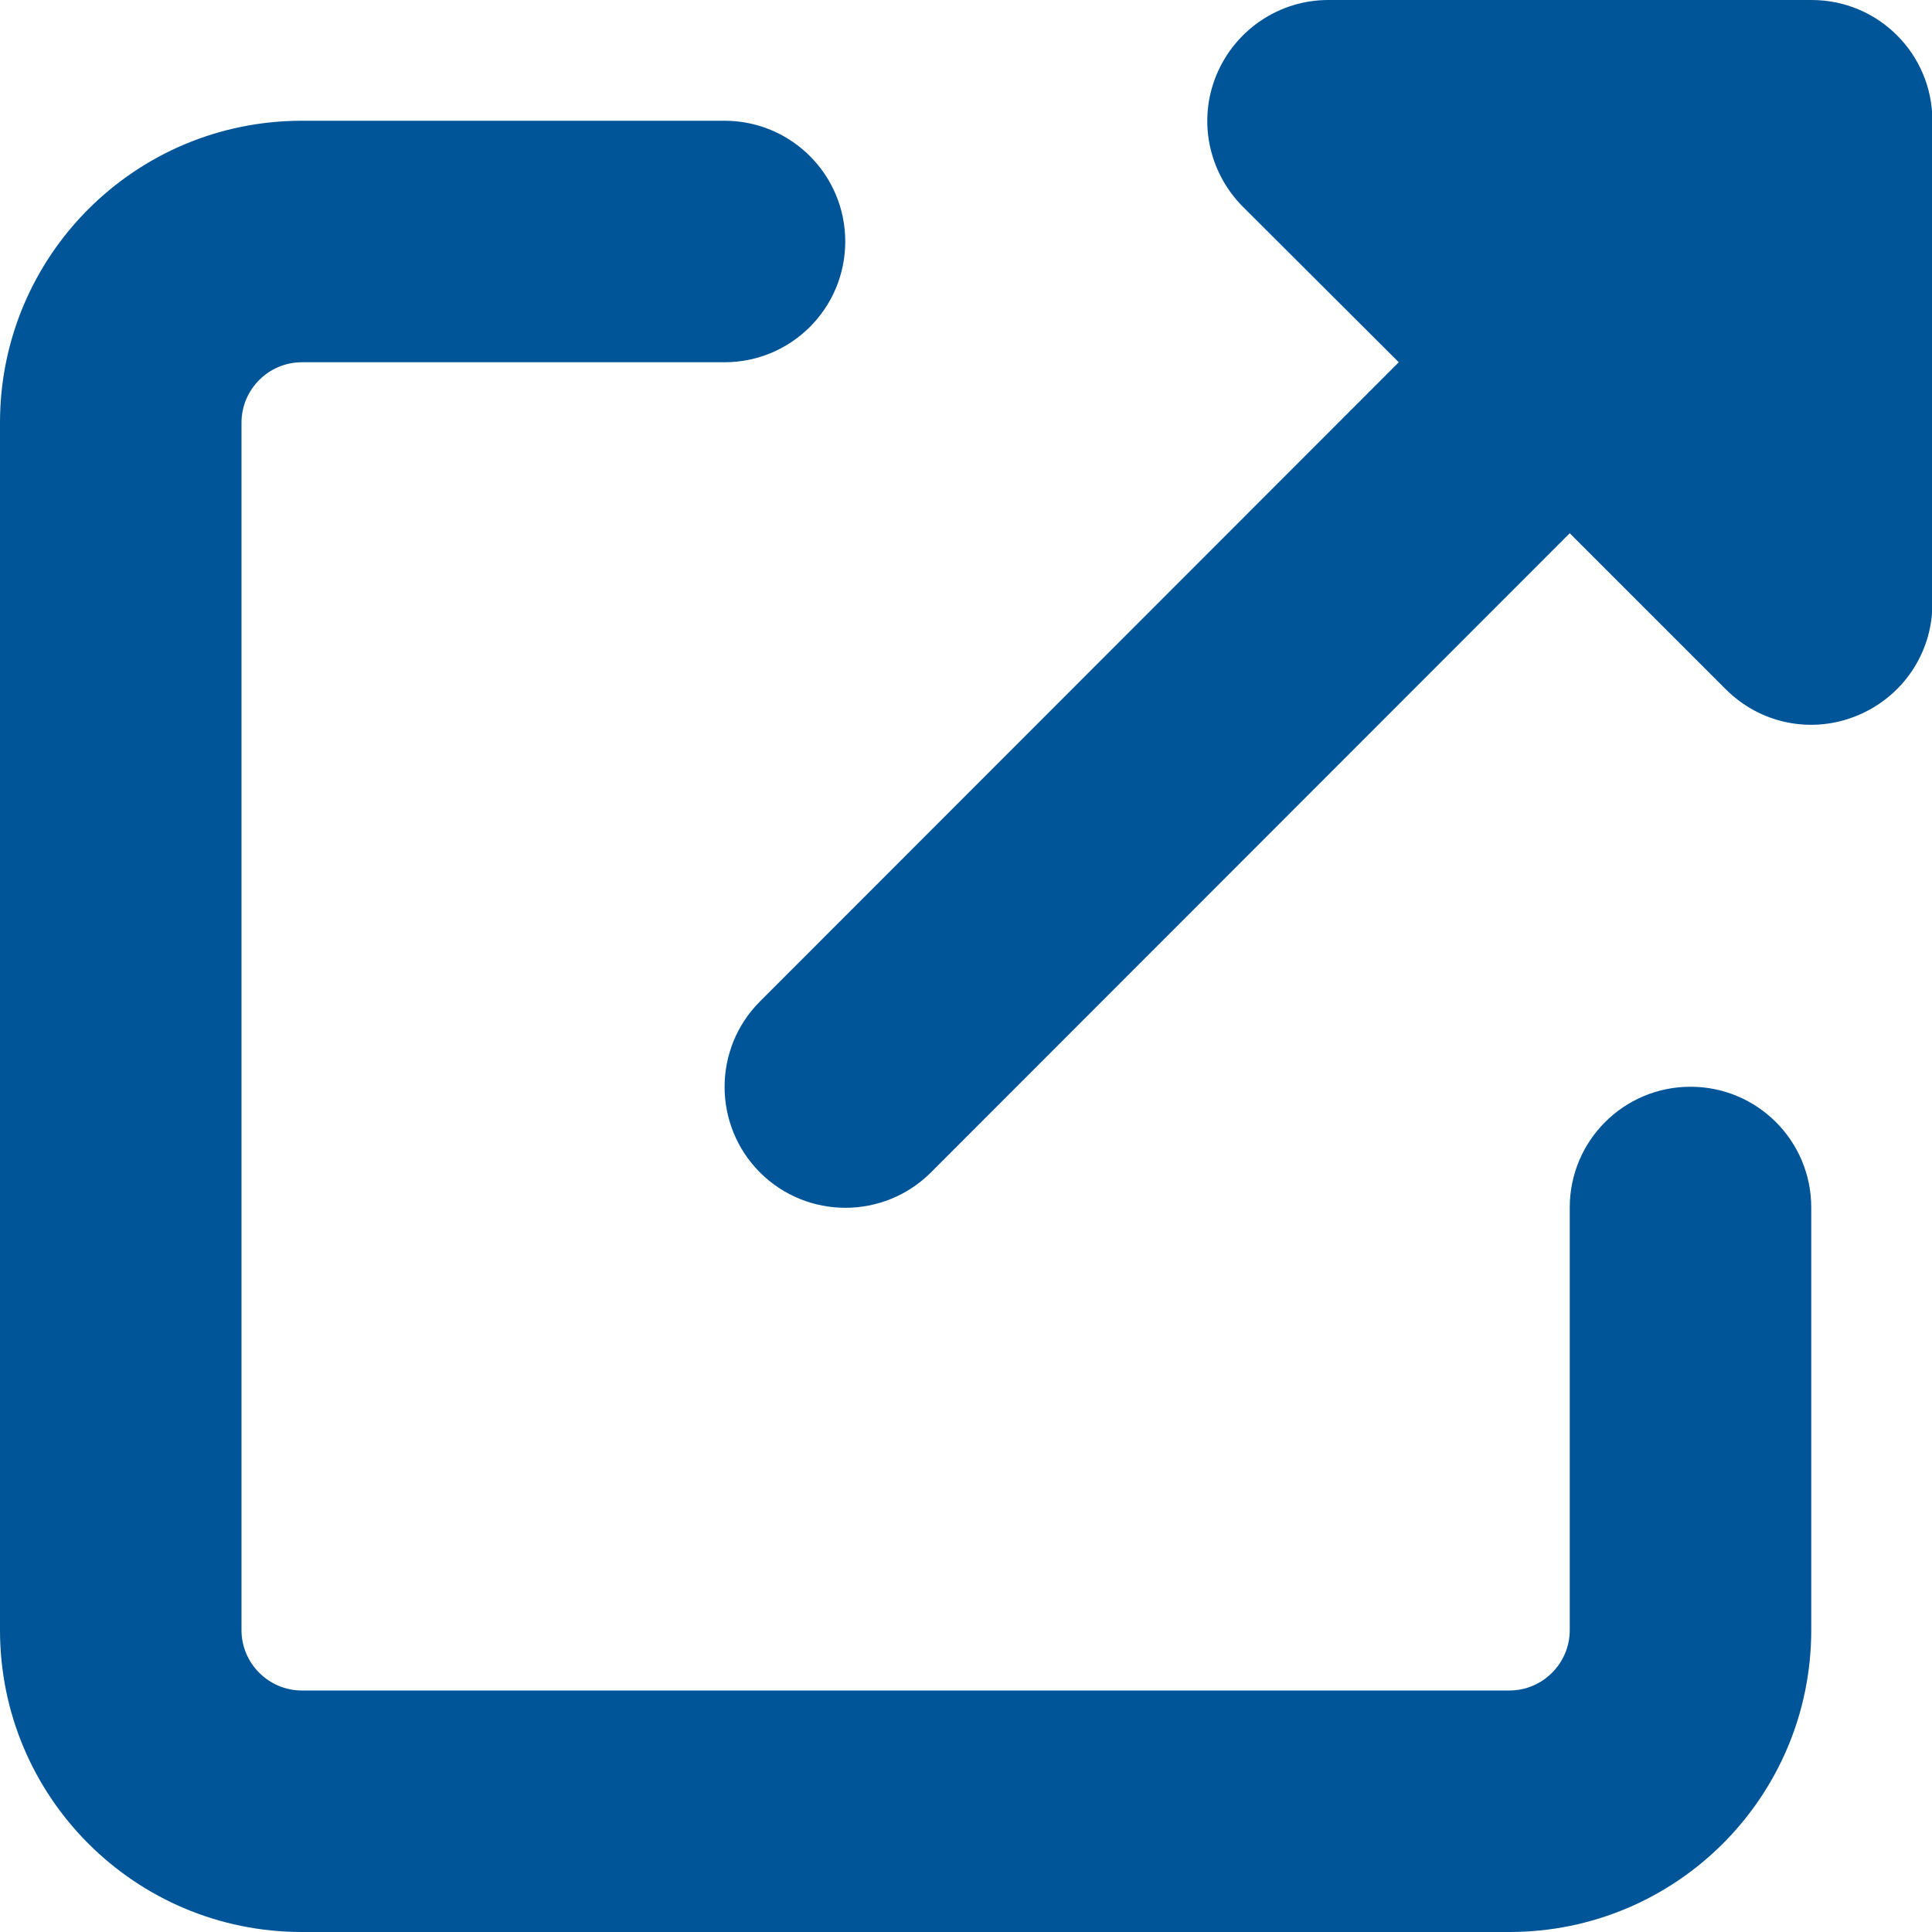
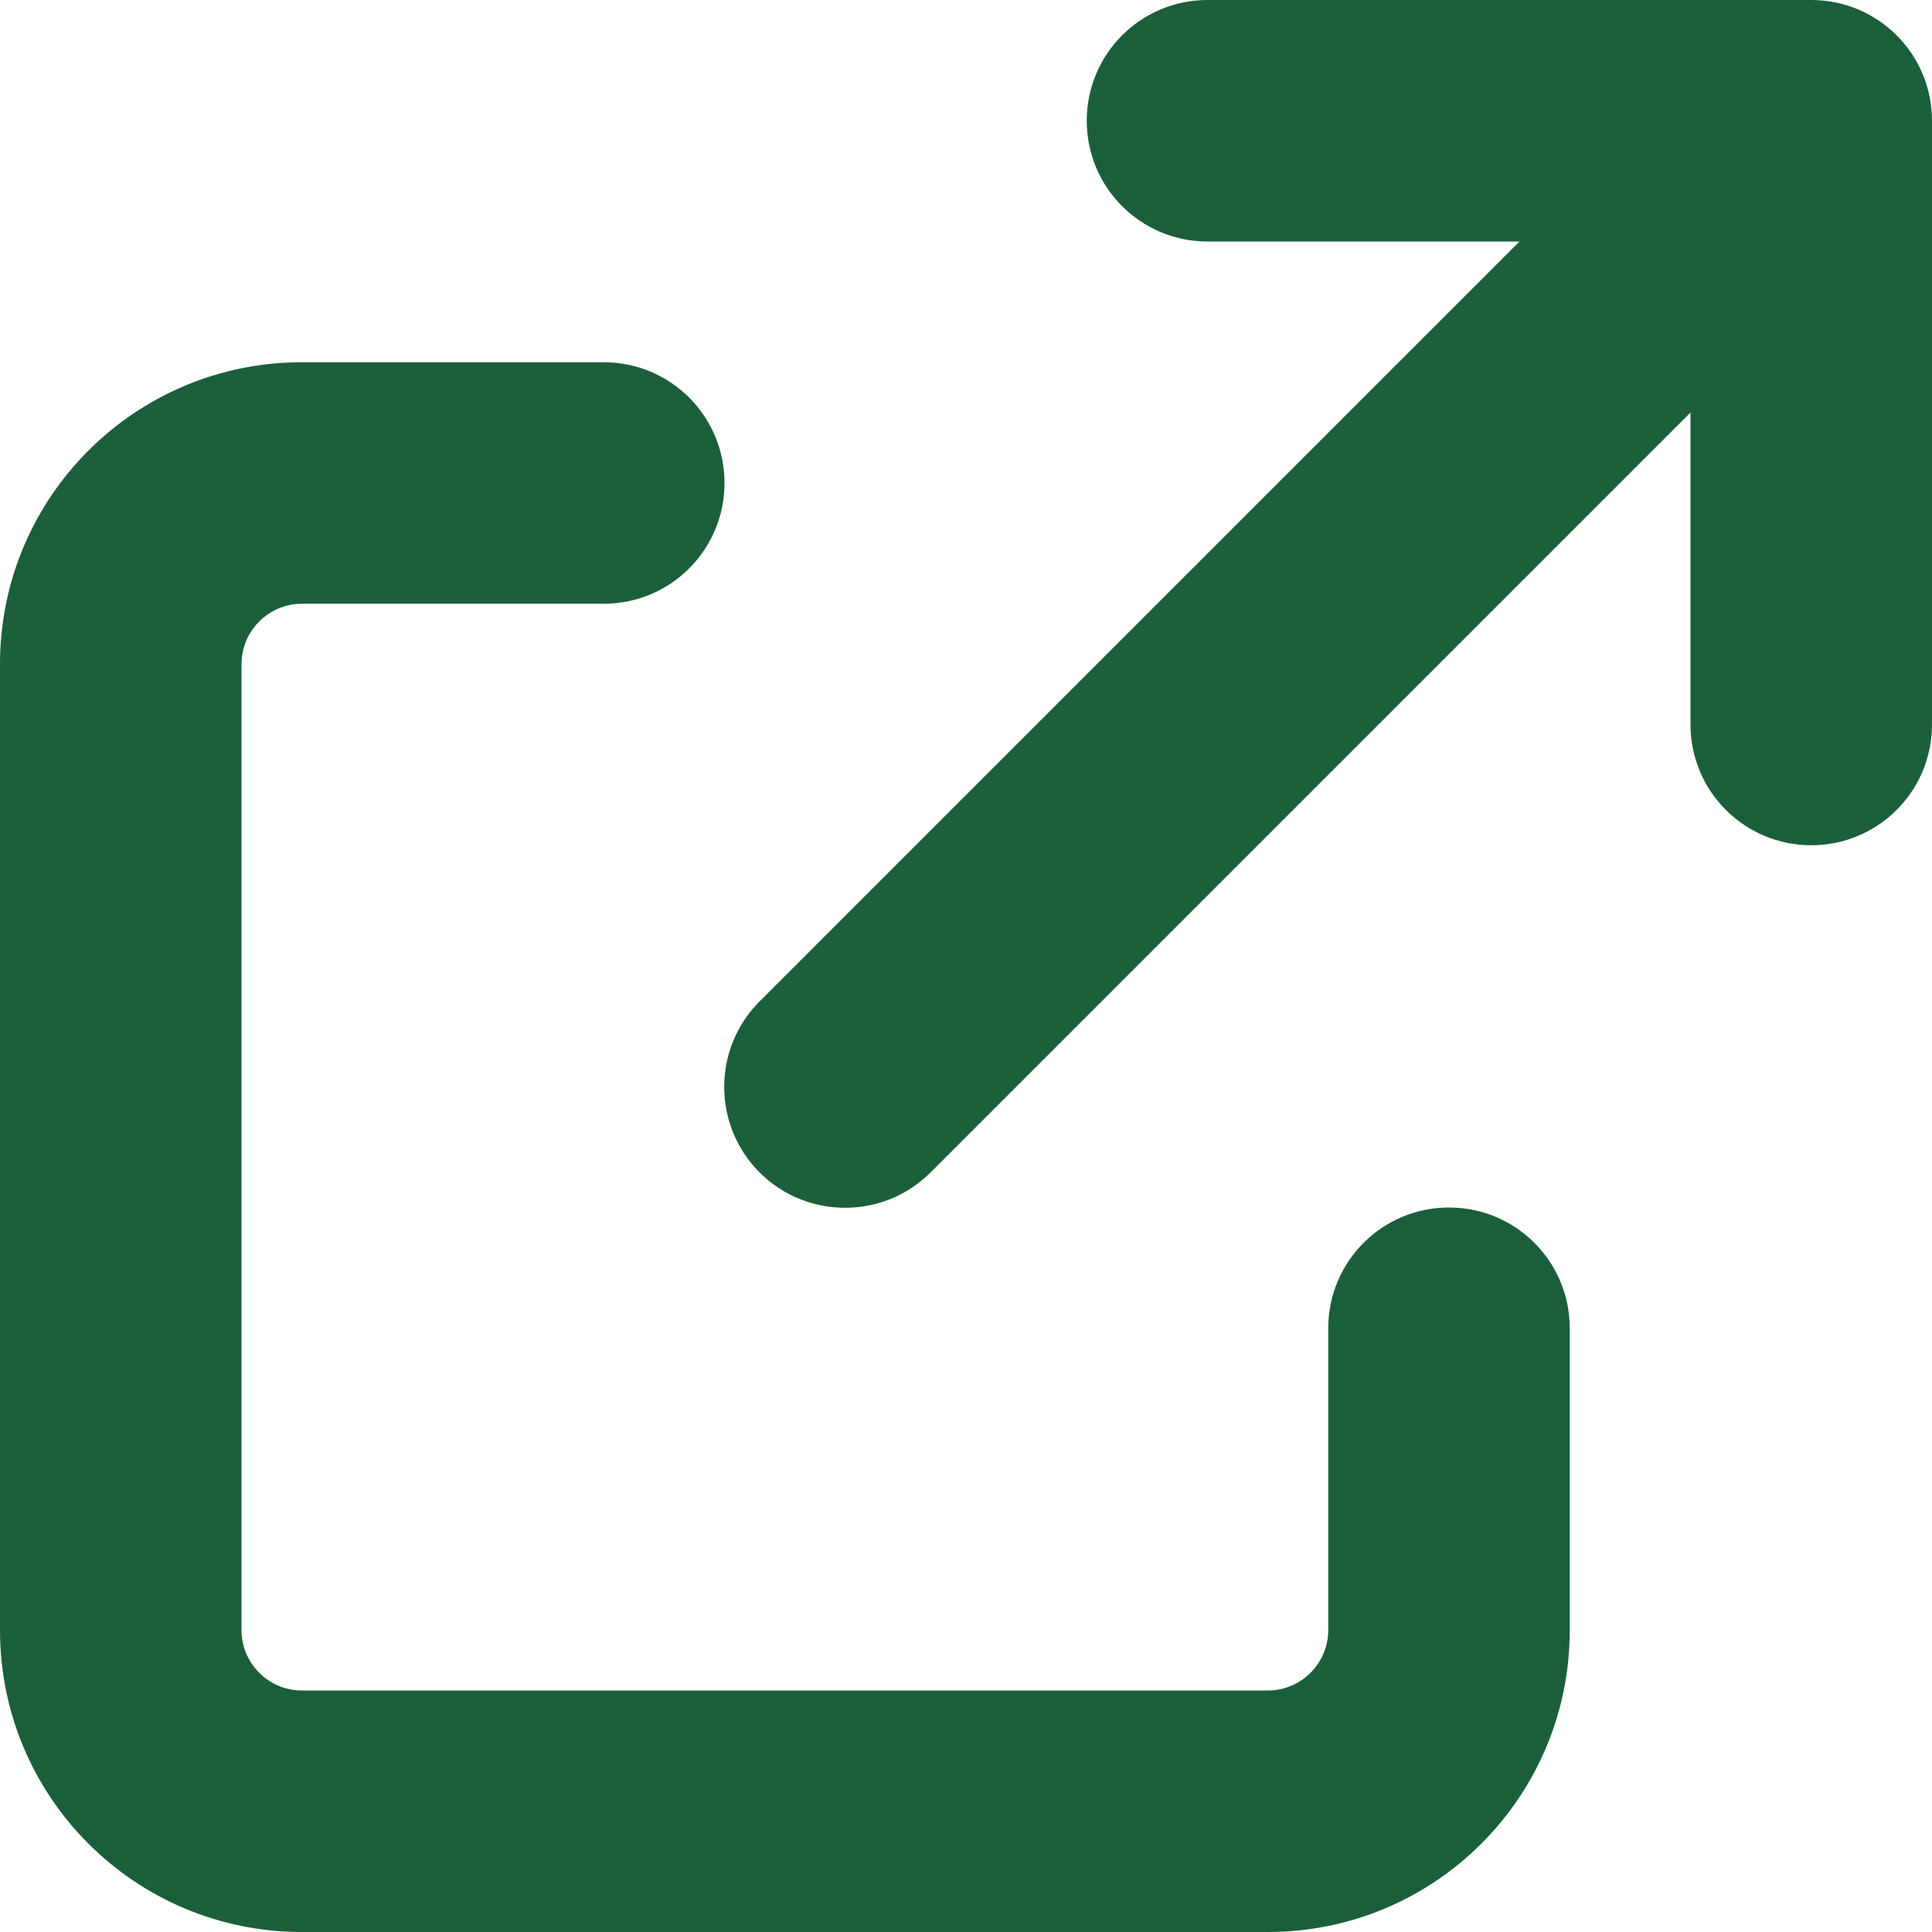
<svg xmlns="http://www.w3.org/2000/svg" width="20" height="20" viewBox="0 0 20 20" fill="none">
-   <path d="M13.75 0C13.246 0 12.789 0.305 12.594 0.773C12.398 1.242 12.508 1.777 12.863 2.137L14.48 3.75L7.867 10.367C7.379 10.855 7.379 11.648 7.867 12.137C8.355 12.625 9.148 12.625 9.637 12.137L16.25 5.52L17.867 7.137C18.227 7.496 18.762 7.602 19.23 7.406C19.699 7.211 20.004 6.758 20.004 6.25V1.25C20.004 0.559 19.445 0 18.754 0L13.75 0ZM3.125 1.25C1.398 1.25 0 2.648 0 4.375V16.875C0 18.602 1.398 20 3.125 20H15.625C17.352 20 18.75 18.602 18.75 16.875V12.5C18.75 11.809 18.191 11.25 17.5 11.25C16.809 11.25 16.25 11.809 16.25 12.5V16.875C16.25 17.219 15.969 17.5 15.625 17.5H3.125C2.781 17.5 2.5 17.219 2.5 16.875V4.375C2.5 4.031 2.781 3.75 3.125 3.75H7.5C8.191 3.75 8.75 3.191 8.75 2.5C8.75 1.809 8.191 1.25 7.5 1.25H3.125Z" fill="#005598" />
+   <path d="M12.5 0C11.809 0 11.25 0.559 11.25 1.25C11.25 1.941 11.809 2.5 12.5 2.5H15.73L7.863 10.367C7.375 10.855 7.375 11.648 7.863 12.137C8.352 12.625 9.145 12.625 9.633 12.137L17.5 4.27V7.5C17.5 8.191 18.059 8.75 18.75 8.75C19.441 8.75 20 8.191 20 7.5V1.25C20 0.559 19.441 0 18.75 0H12.5ZM3.125 3.75C1.398 3.75 0 5.148 0 6.875V16.875C0 18.602 1.398 20 3.125 20H13.125C14.852 20 16.25 18.602 16.25 16.875V13.75C16.25 13.059 15.691 12.5 15 12.5C14.309 12.5 13.75 13.059 13.75 13.75V16.875C13.75 17.219 13.469 17.5 13.125 17.5H3.125C2.781 17.5 2.5 17.219 2.5 16.875V6.875C2.5 6.531 2.781 6.25 3.125 6.25H6.25C6.941 6.25 7.5 5.691 7.5 5C7.5 4.309 6.941 3.75 6.25 3.75H3.125Z" fill="#1B5F3A" />
</svg>
